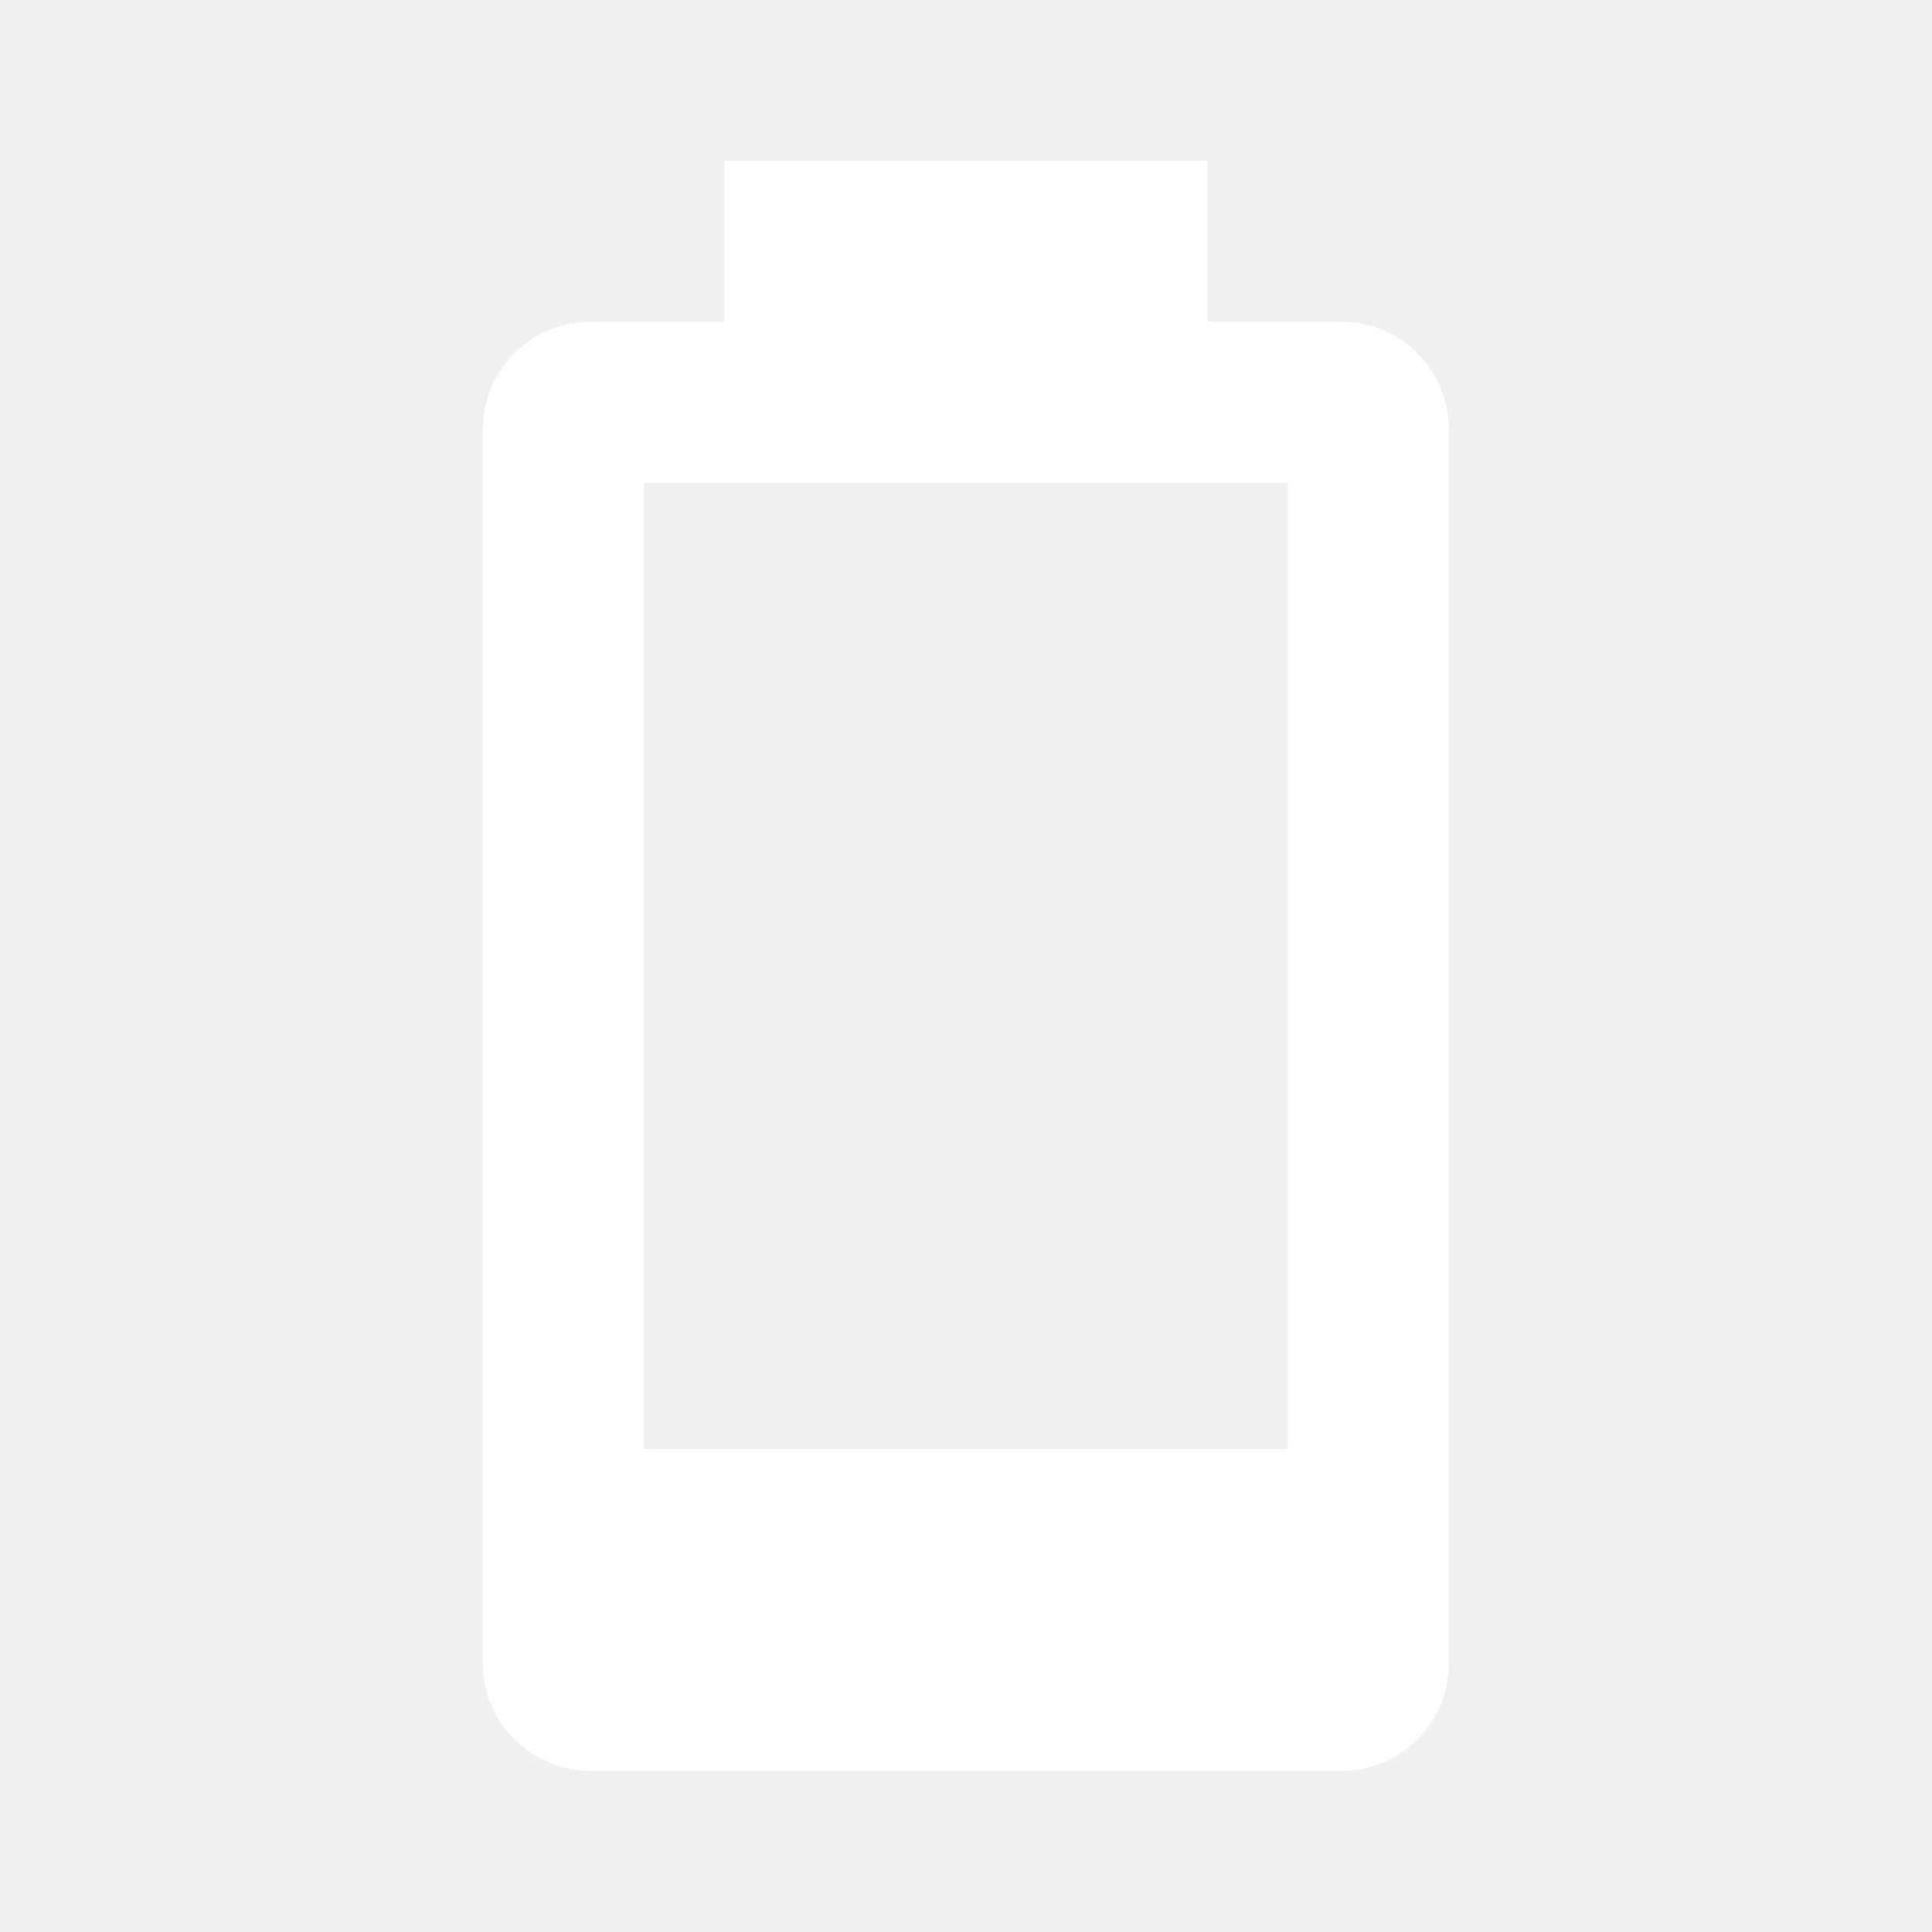
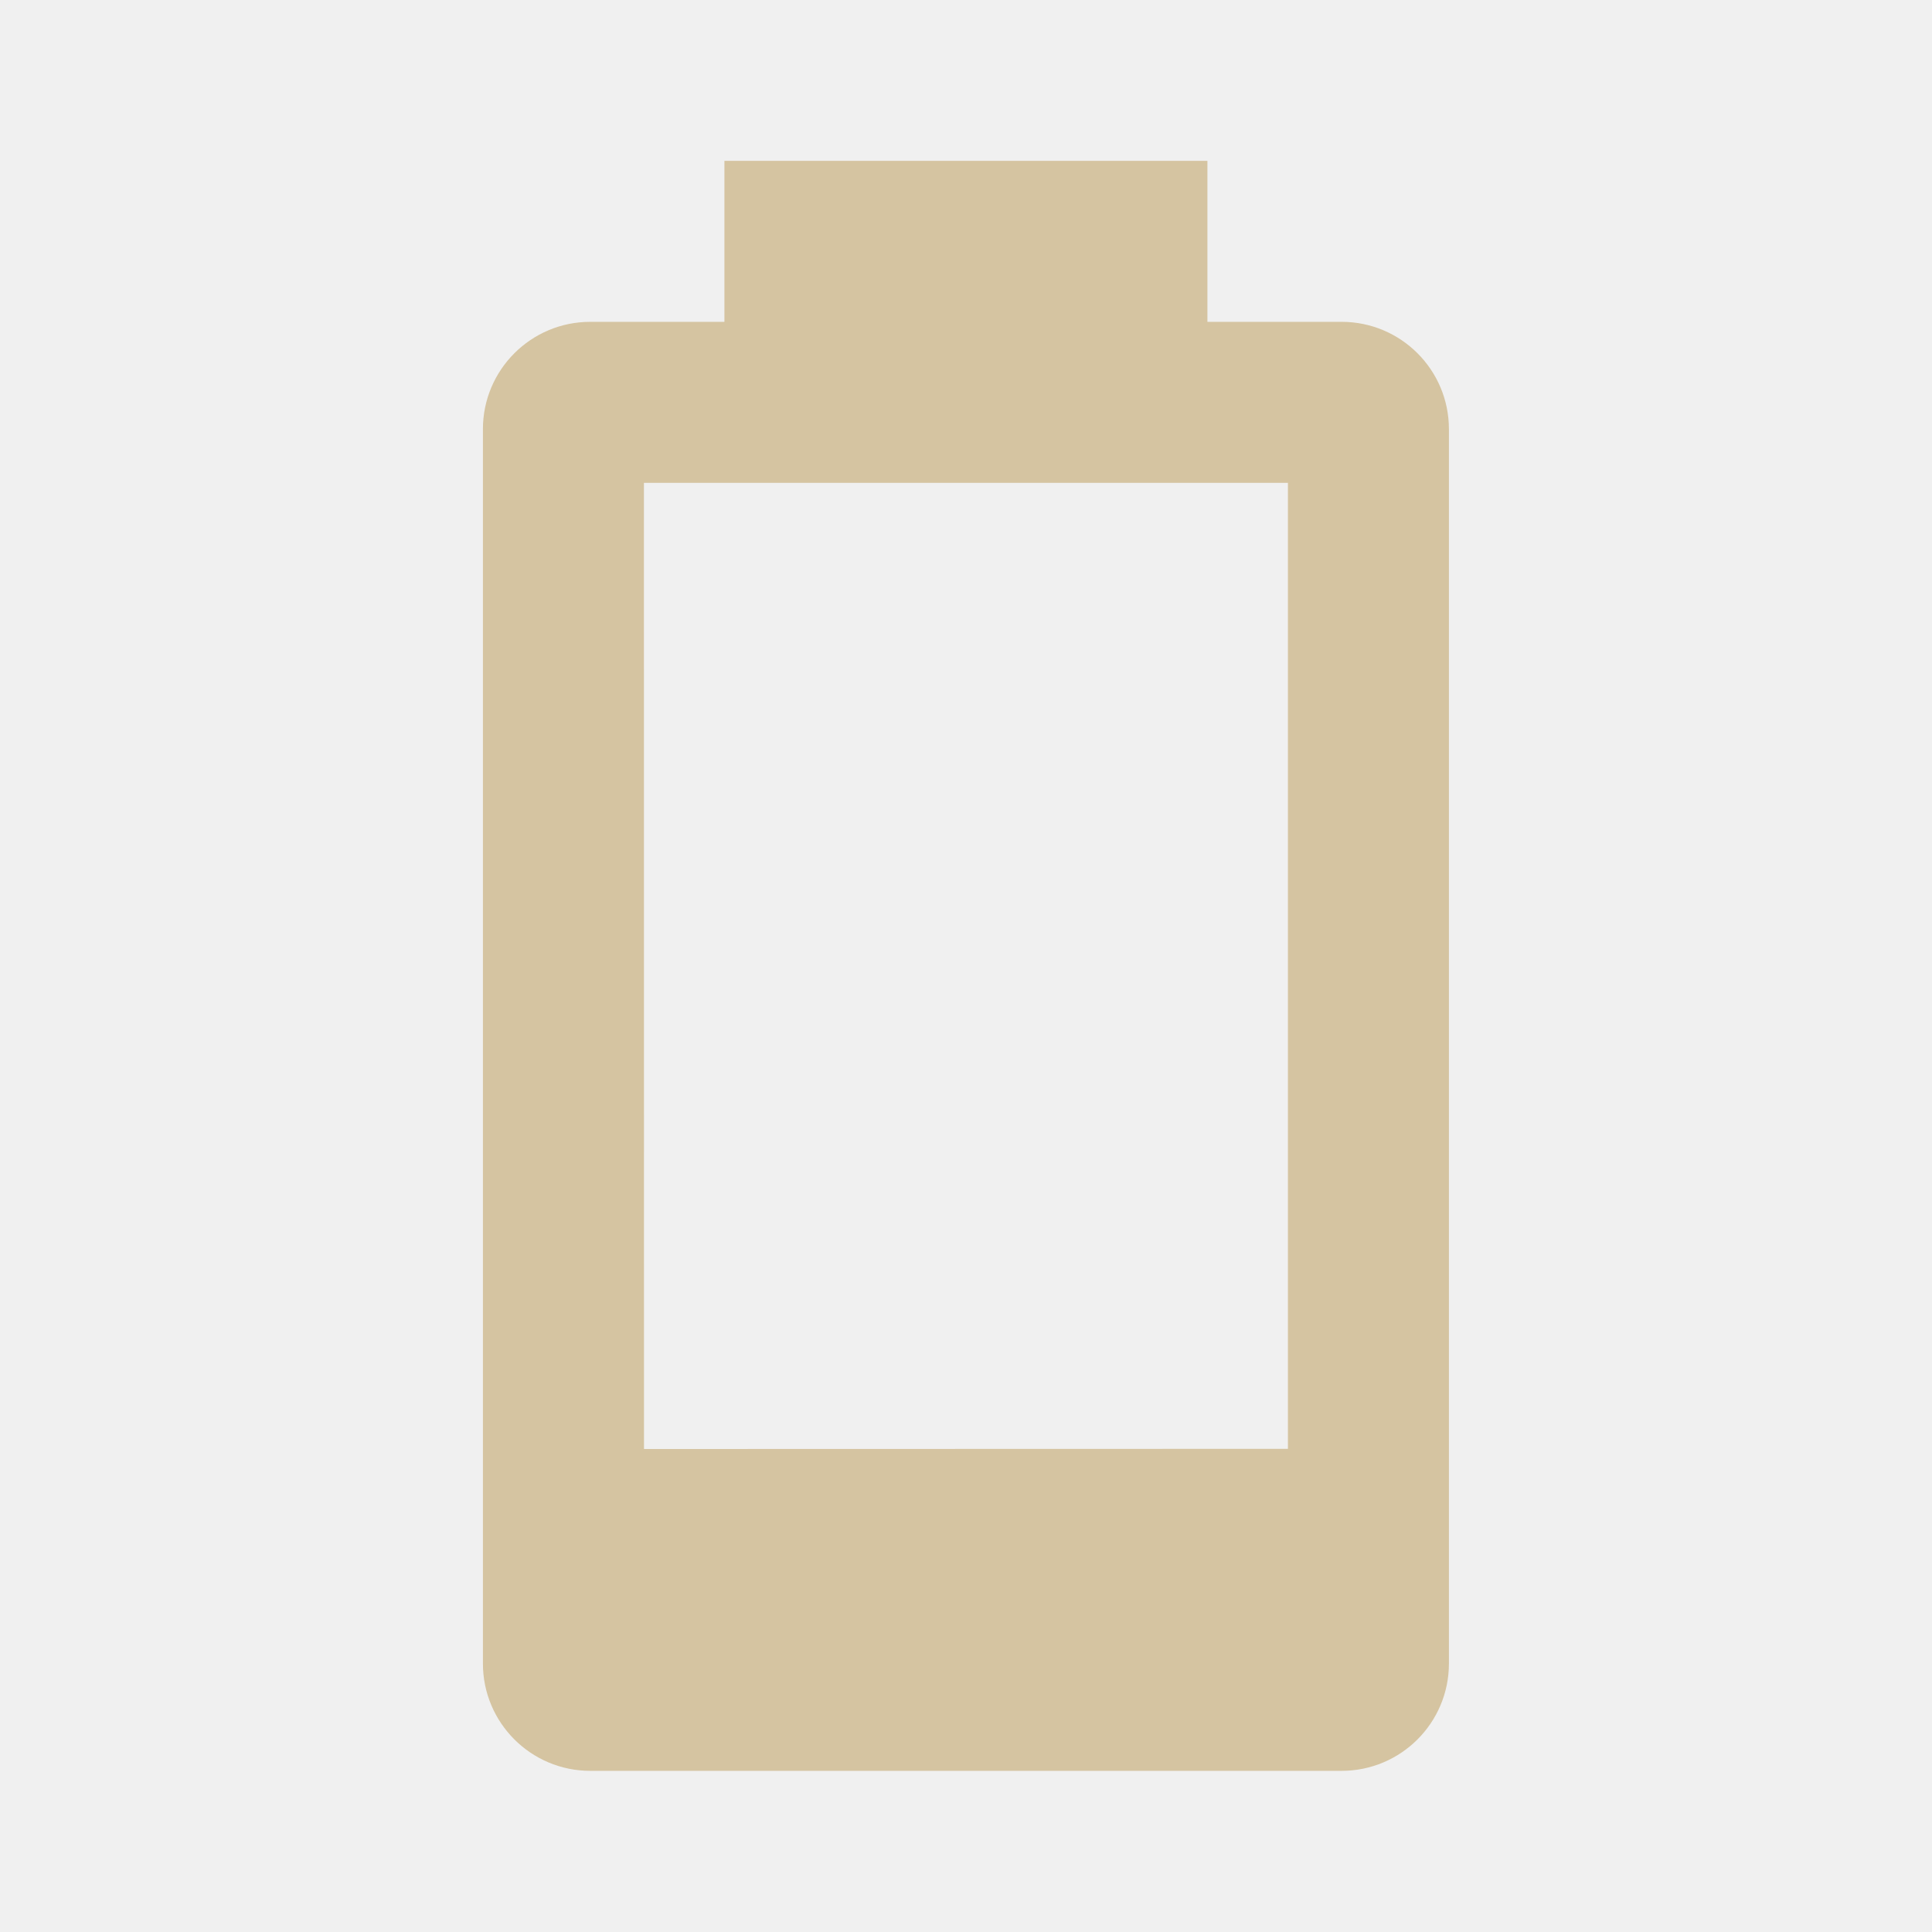
<svg xmlns="http://www.w3.org/2000/svg" version="1.1" baseProfile="full" width="240" height="240" viewBox="0 0 24.00 24.00" enable-background="new 0 0 24.00 24.00" xml:space="preserve">
-   <path fill="#FFFFFF" fill-opacity="1" stroke-width="0.2" stroke-linejoin="round" d="M 15.999,17.998L 8,18L 7.999,5.998L 15.999,5.998M 16.666,3.998L 14.999,3.998L 14.999,1.998L 8.999,1.998L 8.999,3.998L 7.332,3.998C 6.596,3.998 5.999,4.595 5.999,5.331L 5.999,20.665C 5.999,21.401 6.596,21.998 7.332,21.998L 16.666,21.998C 17.403,21.998 17.999,21.401 17.999,20.665L 17.999,5.331C 17.999,4.595 17.403,3.998 16.666,3.998 Z " />
+   <path fill="#d5c4a1" fill-opacity="1" stroke-width="0.2" stroke-linejoin="round" d="M 15.999,17.998L 8,18L 7.999,5.998L 15.999,5.998M 16.666,3.998L 14.999,3.998L 14.999,1.998L 8.999,1.998L 8.999,3.998L 7.332,3.998C 6.596,3.998 5.999,4.595 5.999,5.331L 5.999,20.665C 5.999,21.401 6.596,21.998 7.332,21.998L 16.666,21.998C 17.403,21.998 17.999,21.401 17.999,20.665L 17.999,5.331C 17.999,4.595 17.403,3.998 16.666,3.998 Z " />
</svg>
